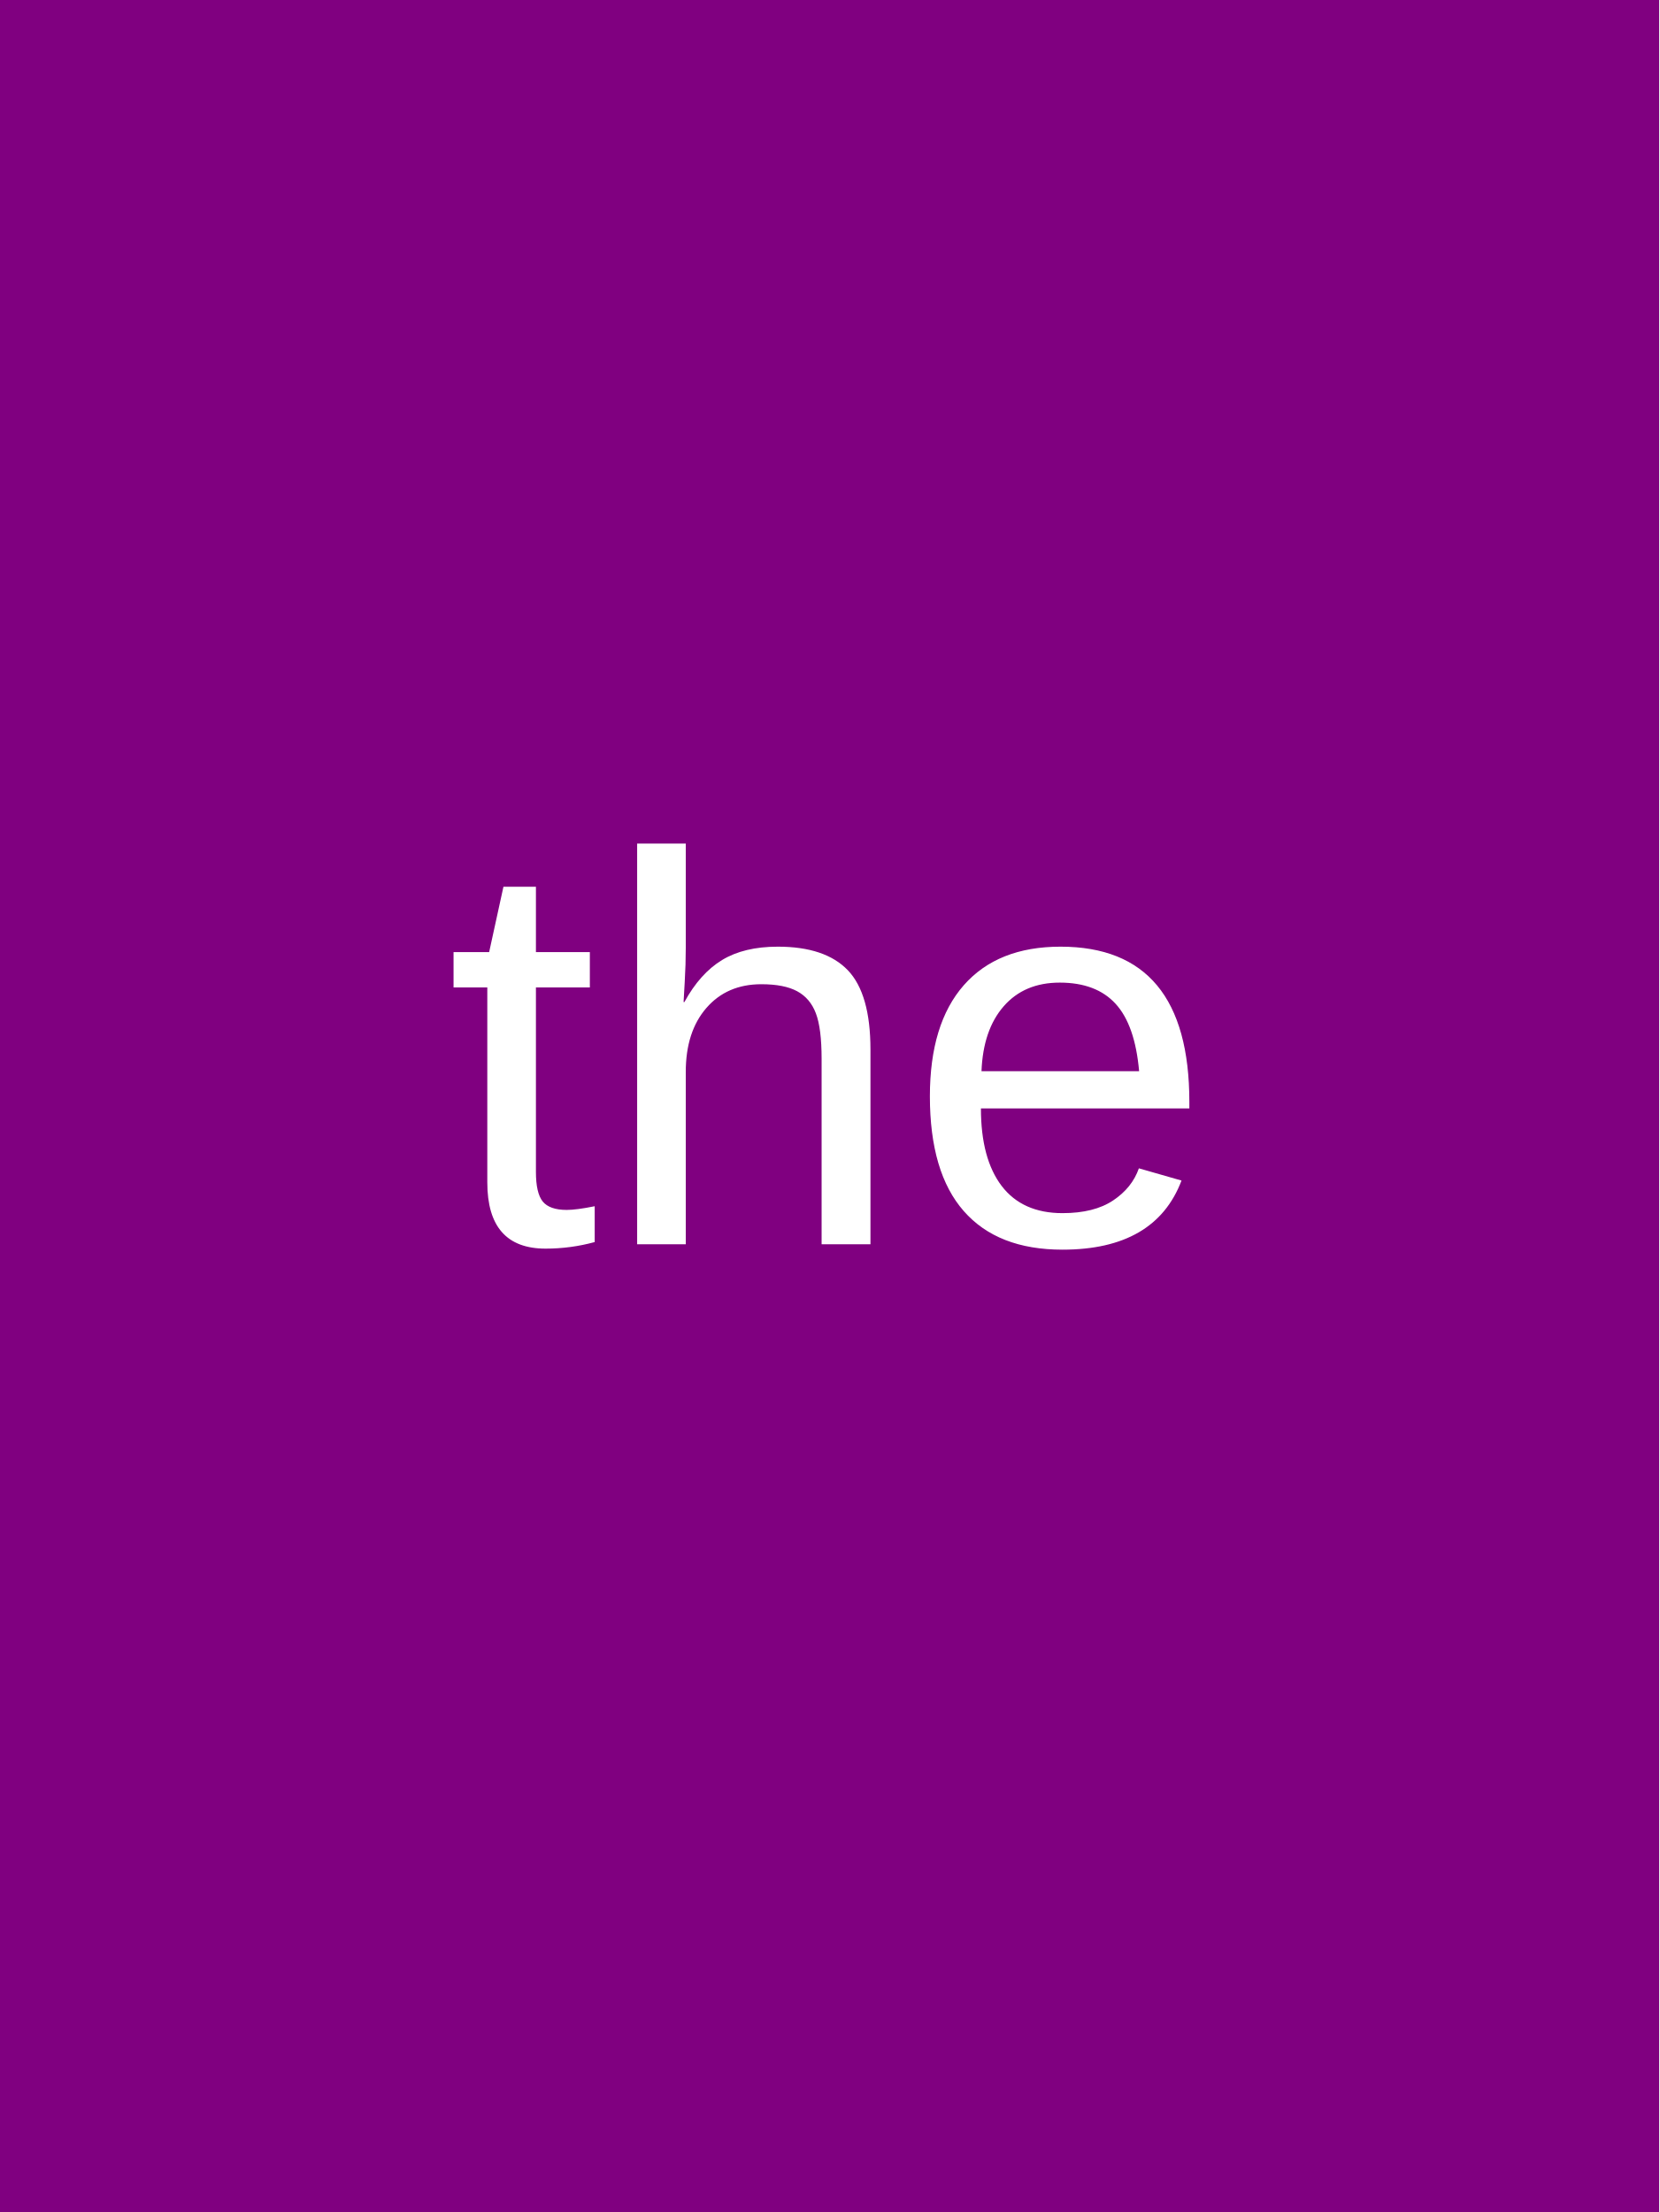
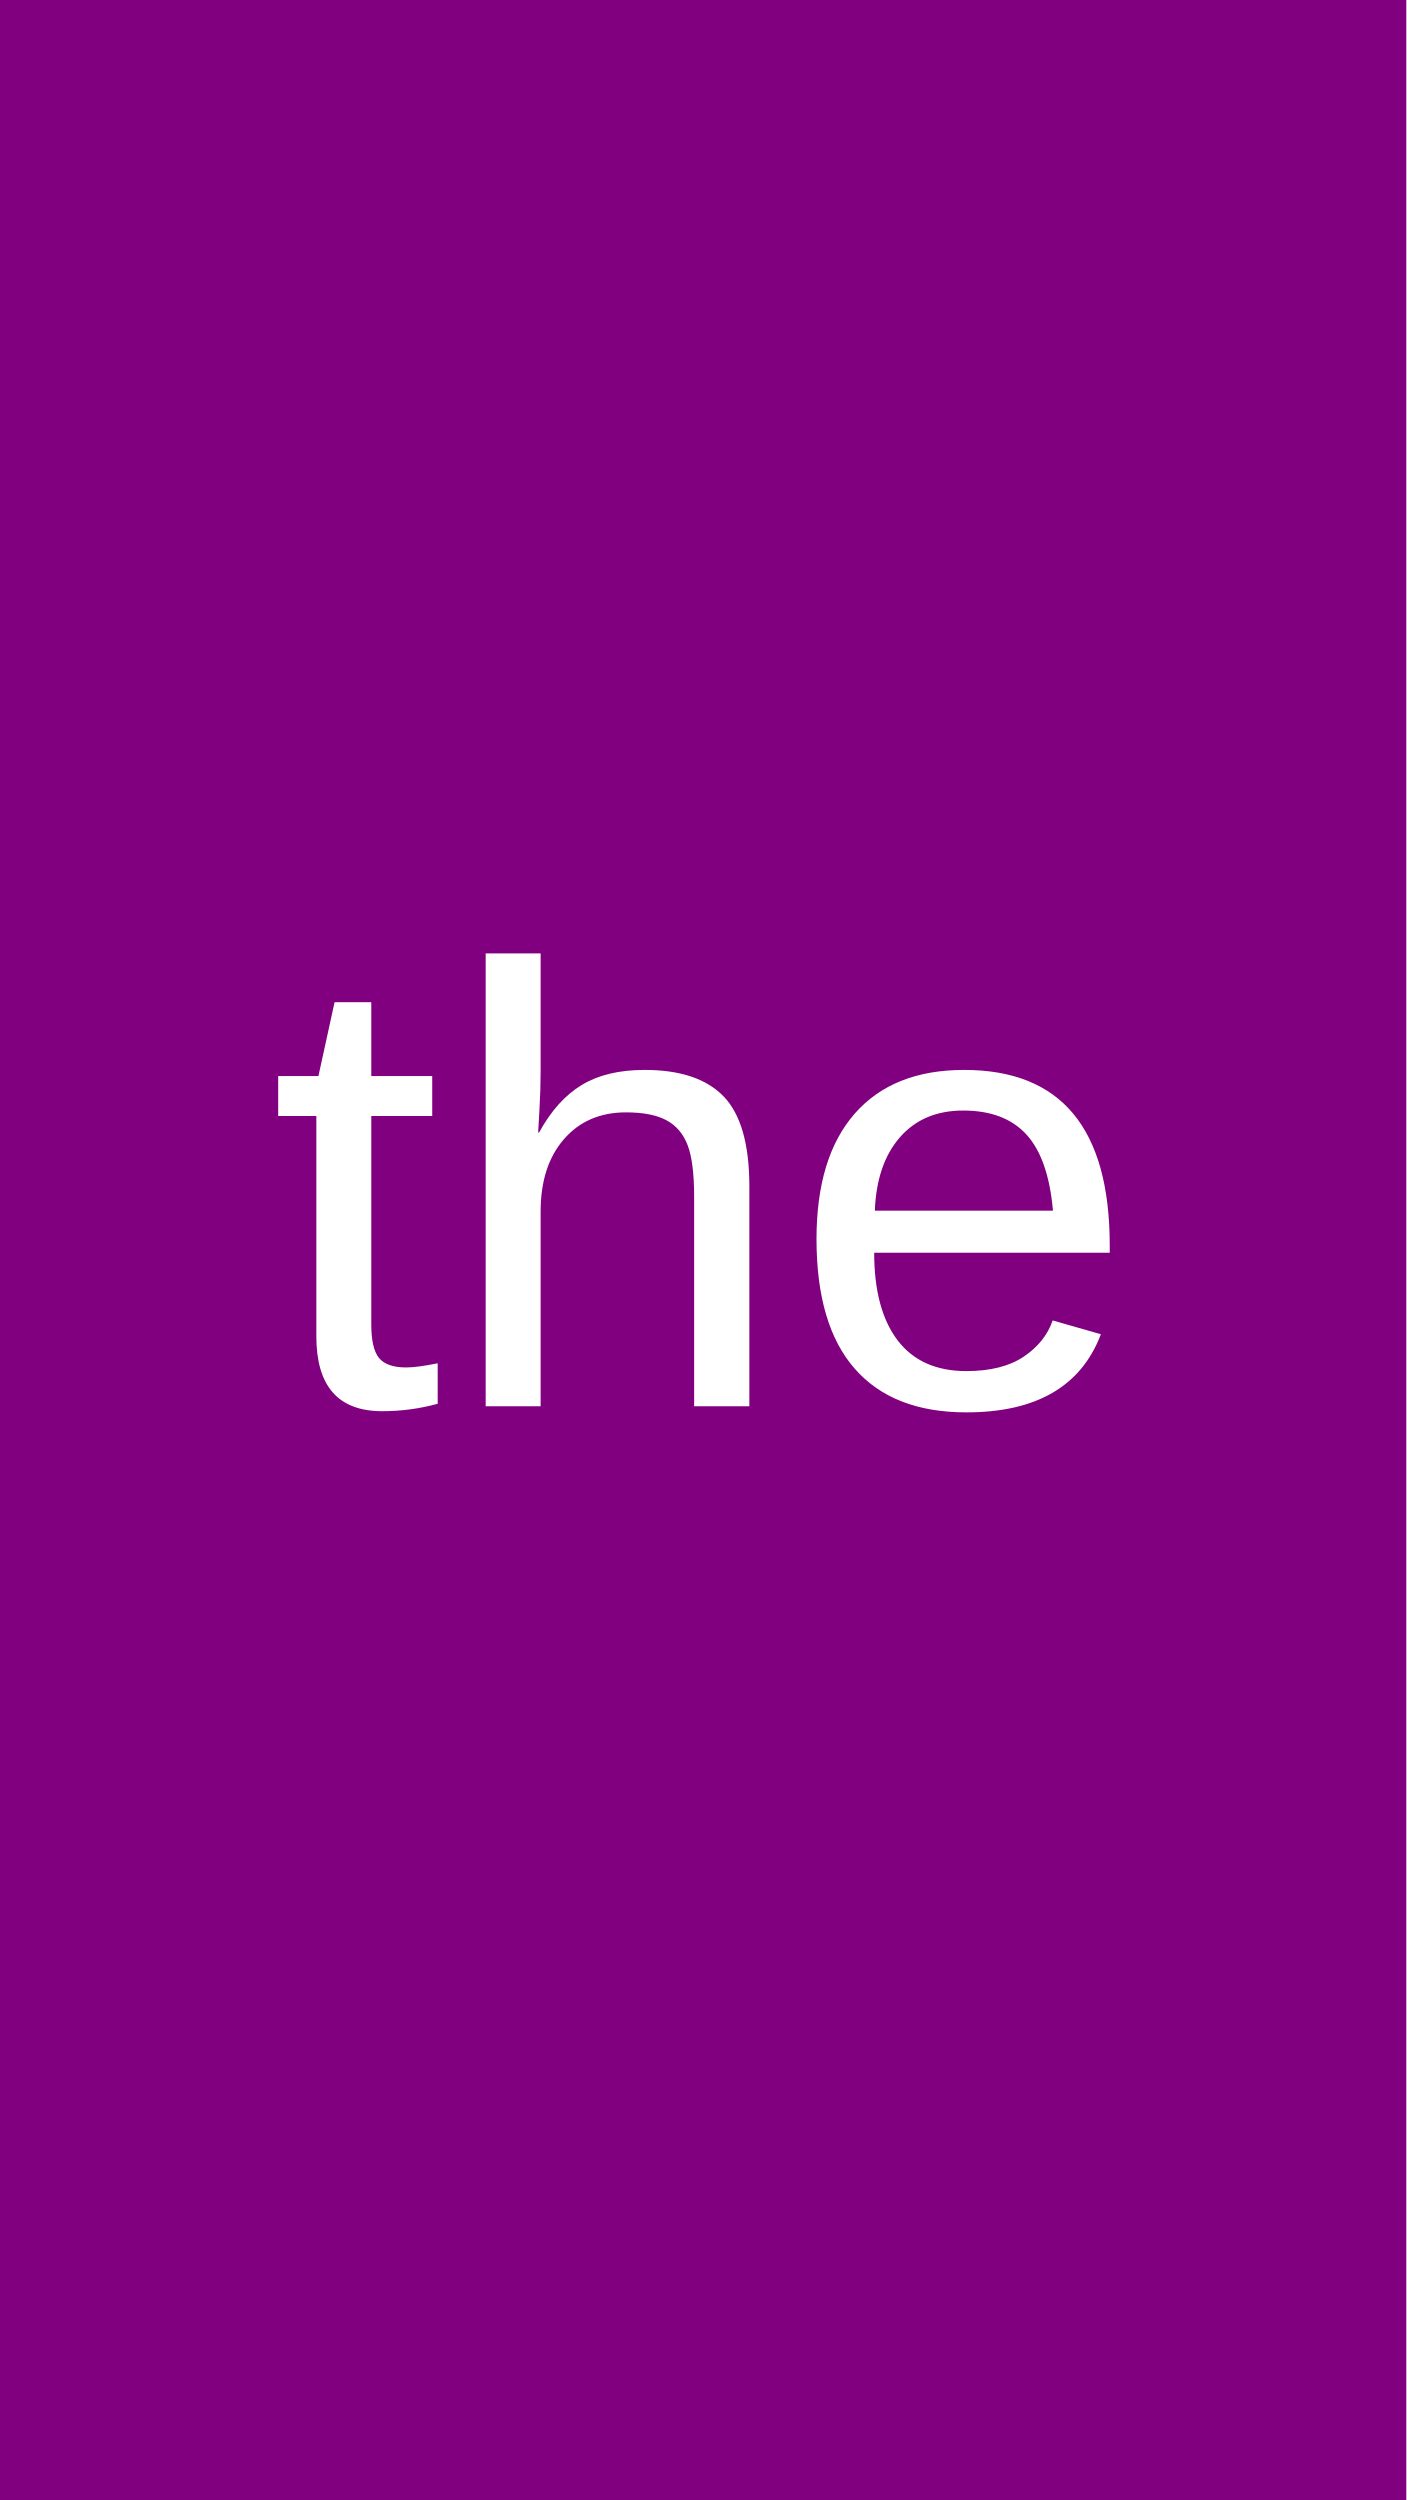
- <svg xmlns="http://www.w3.org/2000/svg" baseProfile="tiny" height="300" version="1.2" width="225.0">
+ <svg xmlns="http://www.w3.org/2000/svg" baseProfile="tiny" height="300" version="1.2" width="168.75">
  <defs />
  <rect fill="purple" height="100%" width="100%" x="0" y="0" />
-   <text fill="white" font-family="Arial" font-size="75" text-anchor="middle" x="112.5" y="168.75">the
- </text>
+   <text fill="white" font-family="Arial" font-size="75" text-anchor="middle" x="84.375" y="168.75">the</text>
</svg>
